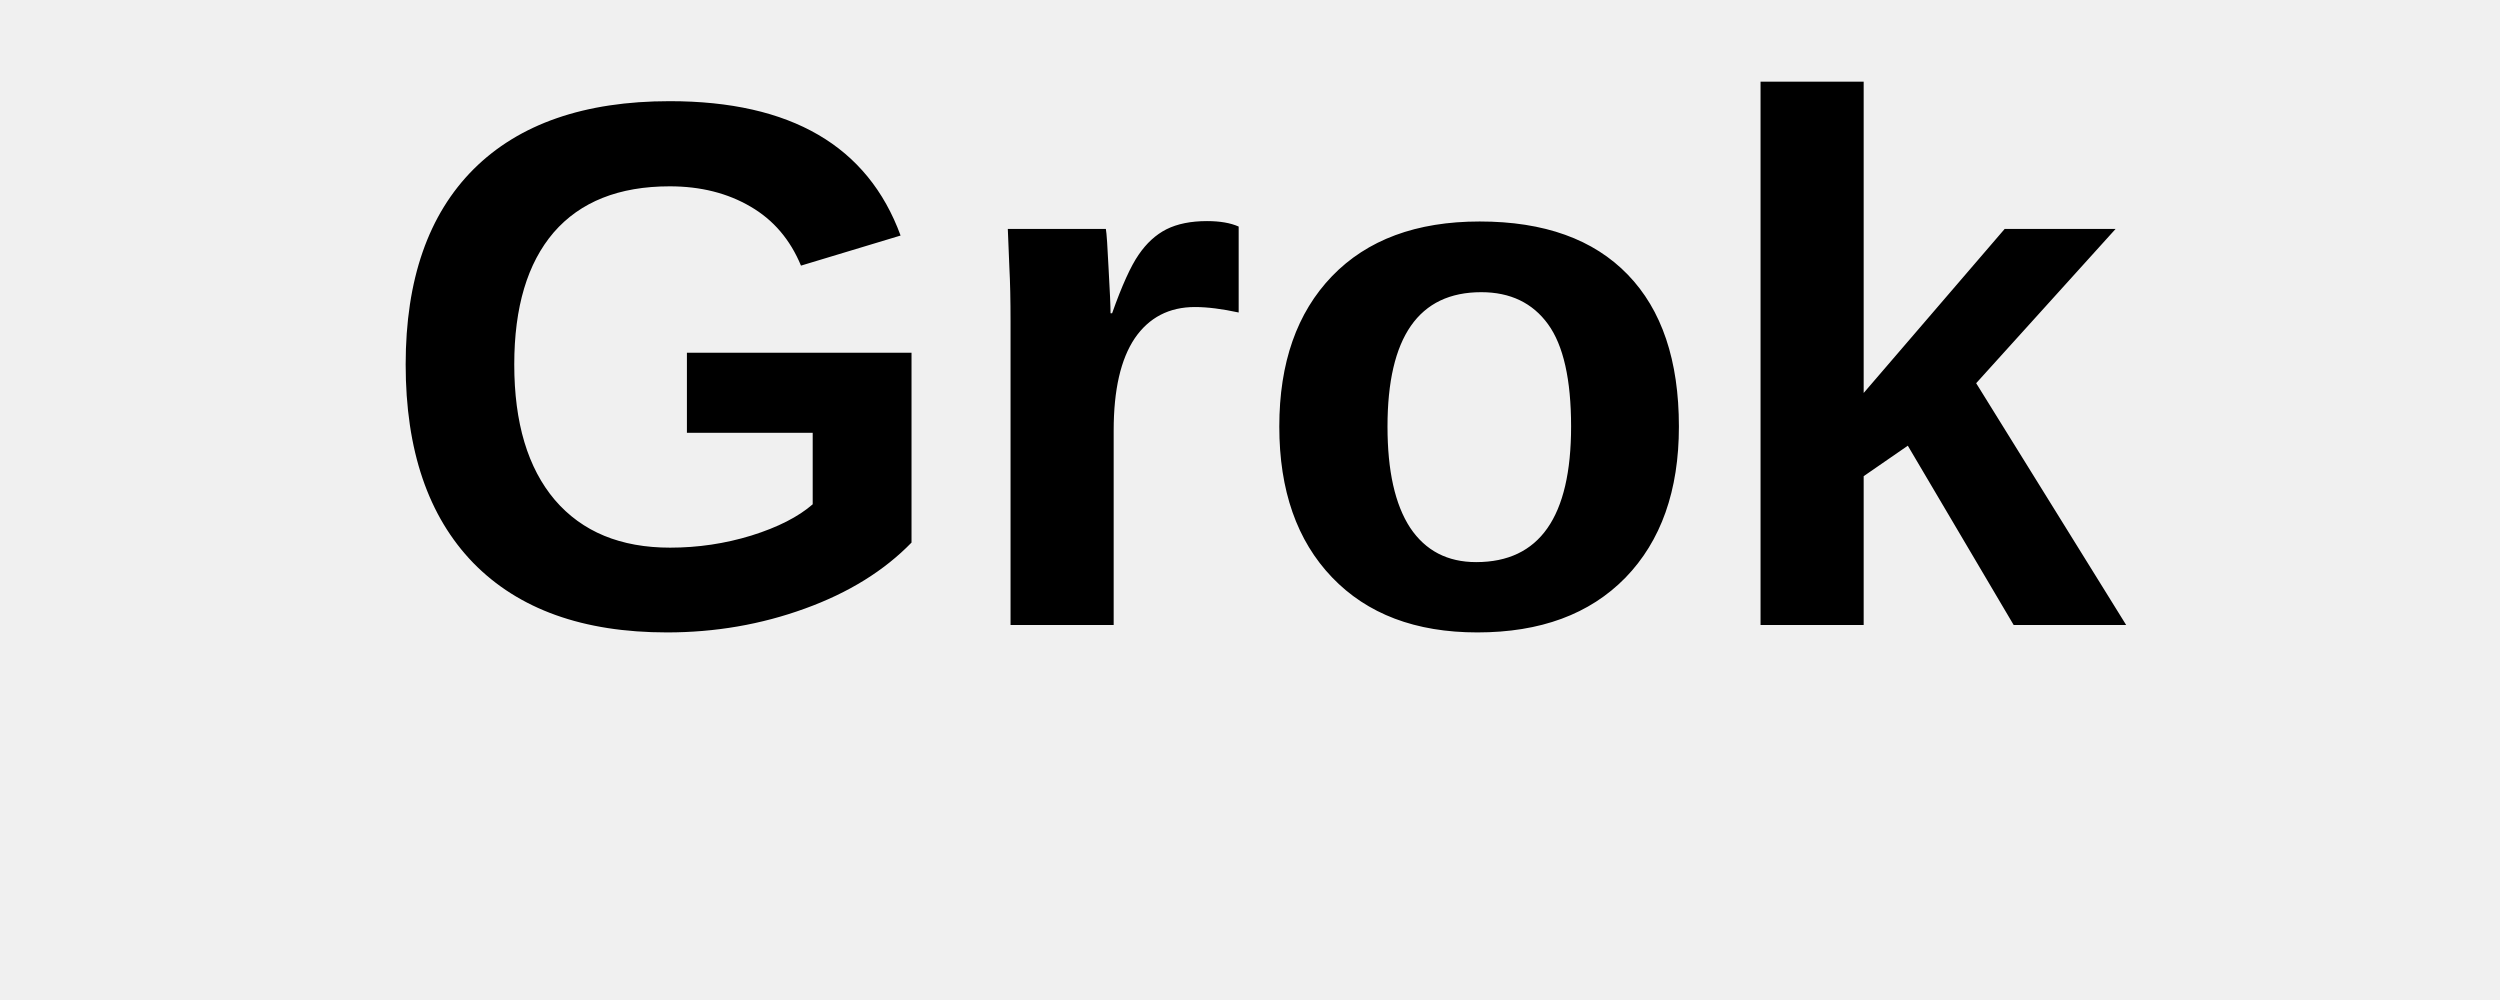
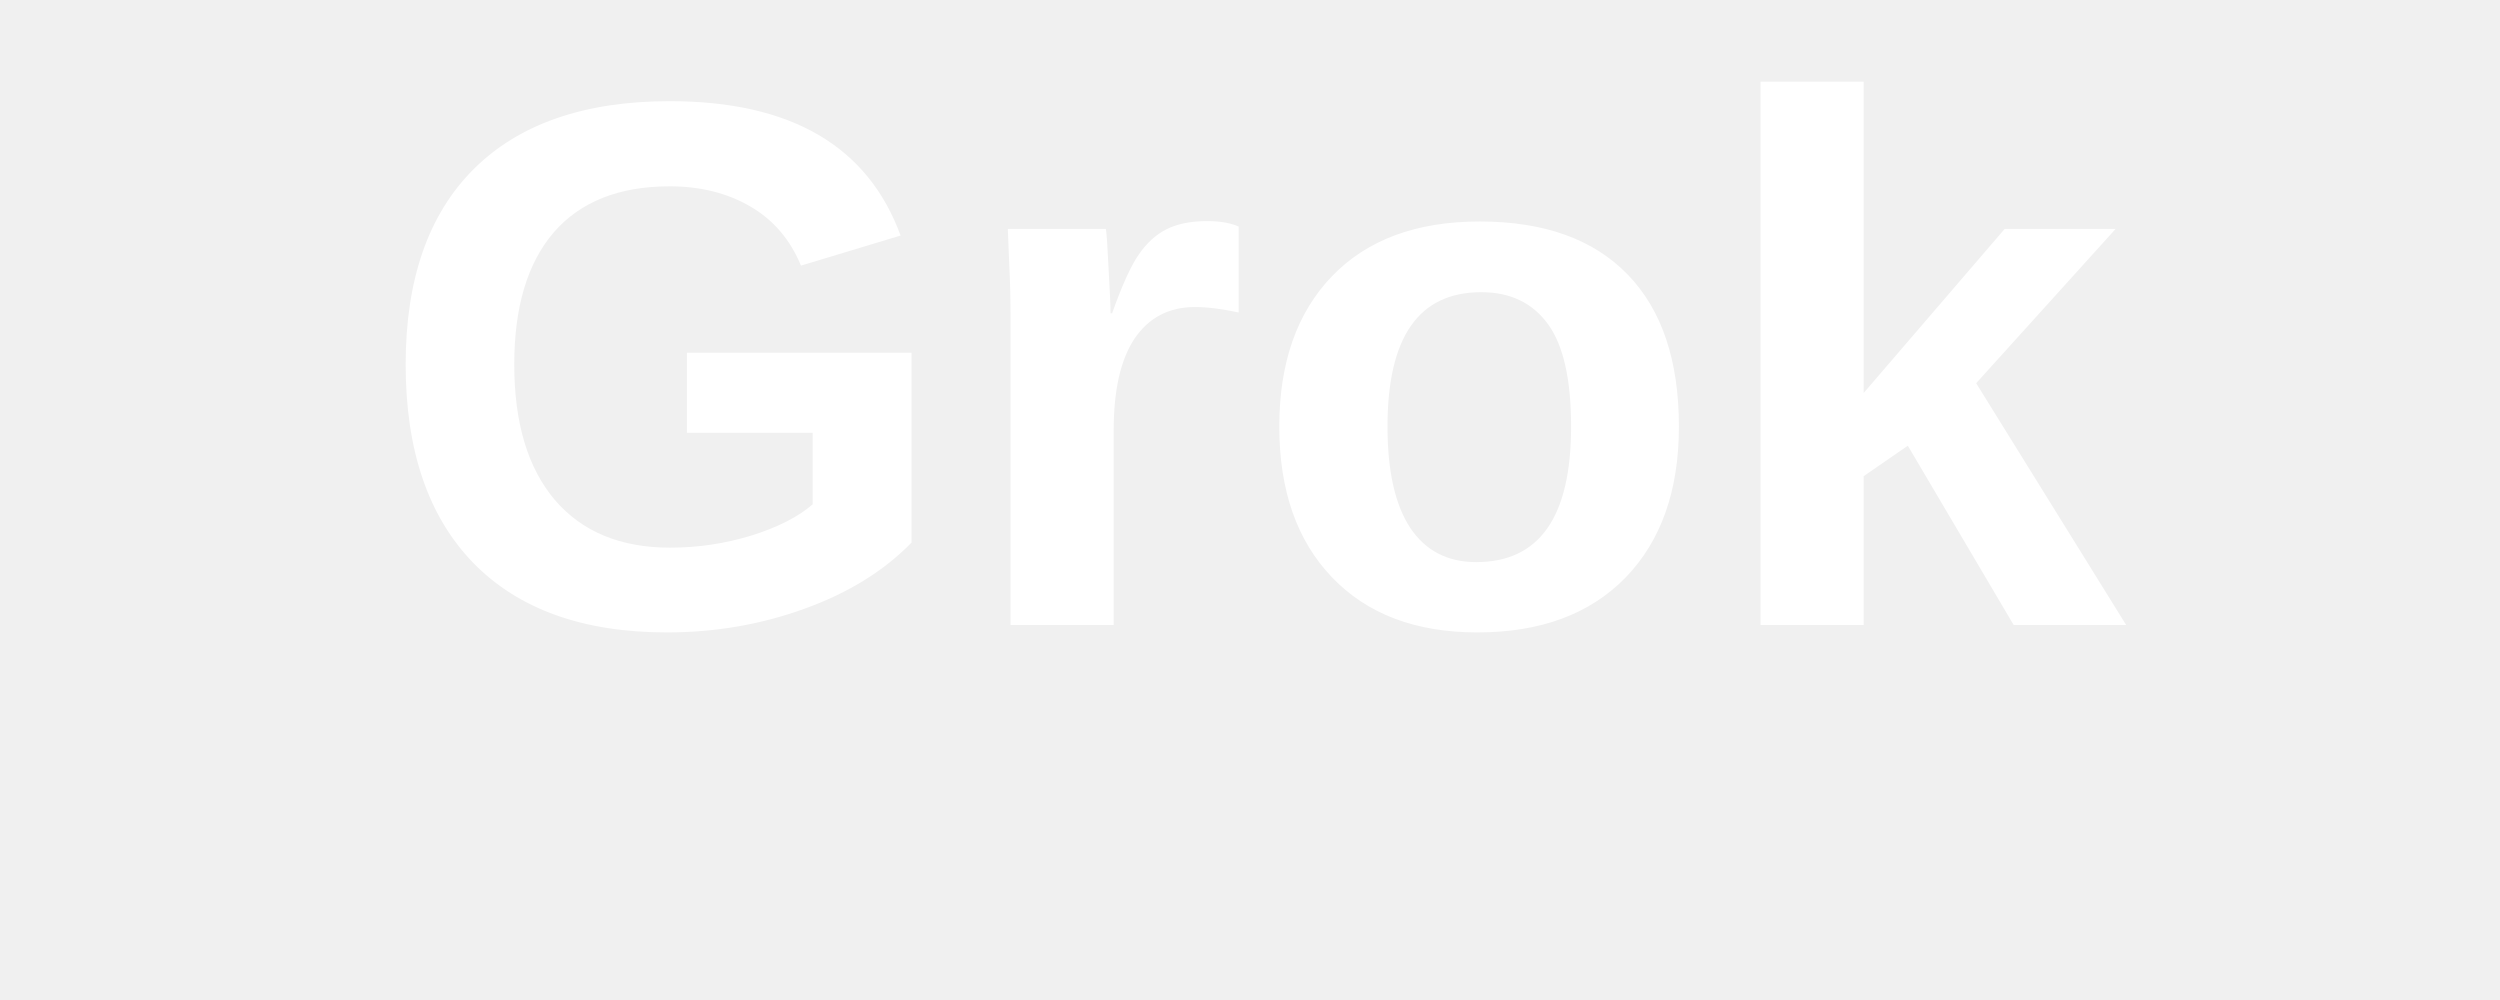
<svg xmlns="http://www.w3.org/2000/svg" viewBox="0 0 100 40">
-   <text x="50" y="25" font-family="Arial, sans-serif" font-weight="bold" font-size="30" text-anchor="middle" fill="currentColor">Grok</text>
+   <text x="50" y="25" font-family="Arial, sans-serif" font-weight="bold" font-size="30" text-anchor="middle" fill="white">Grok</text>
</svg>
